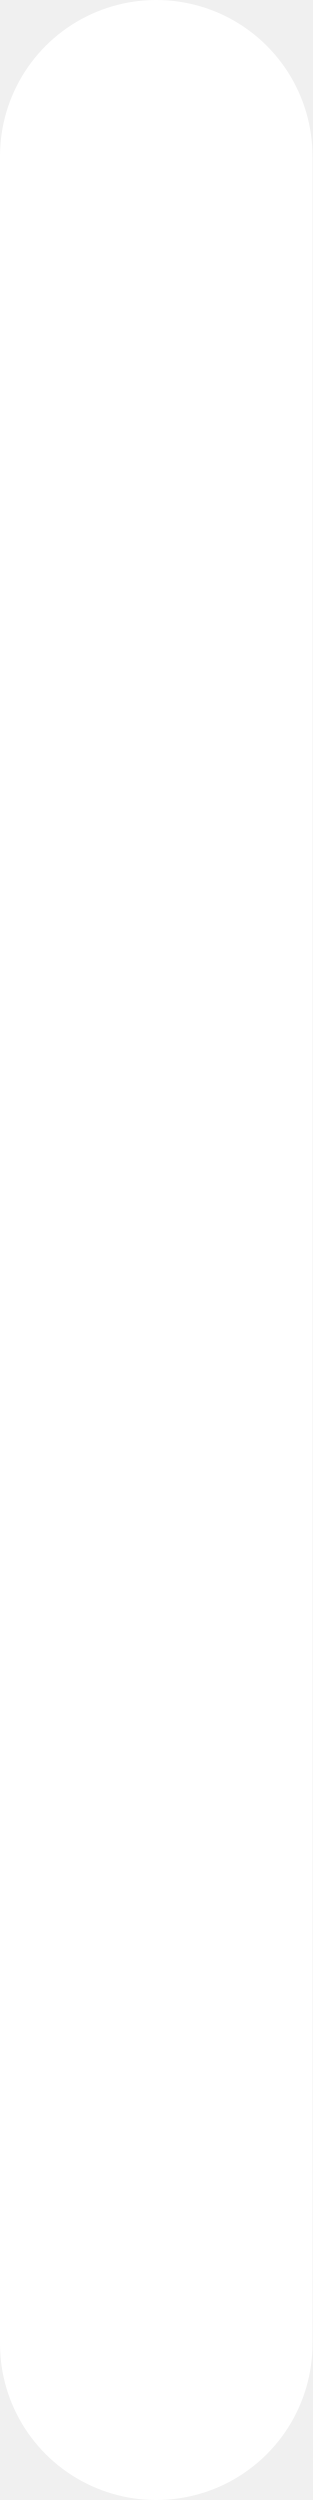
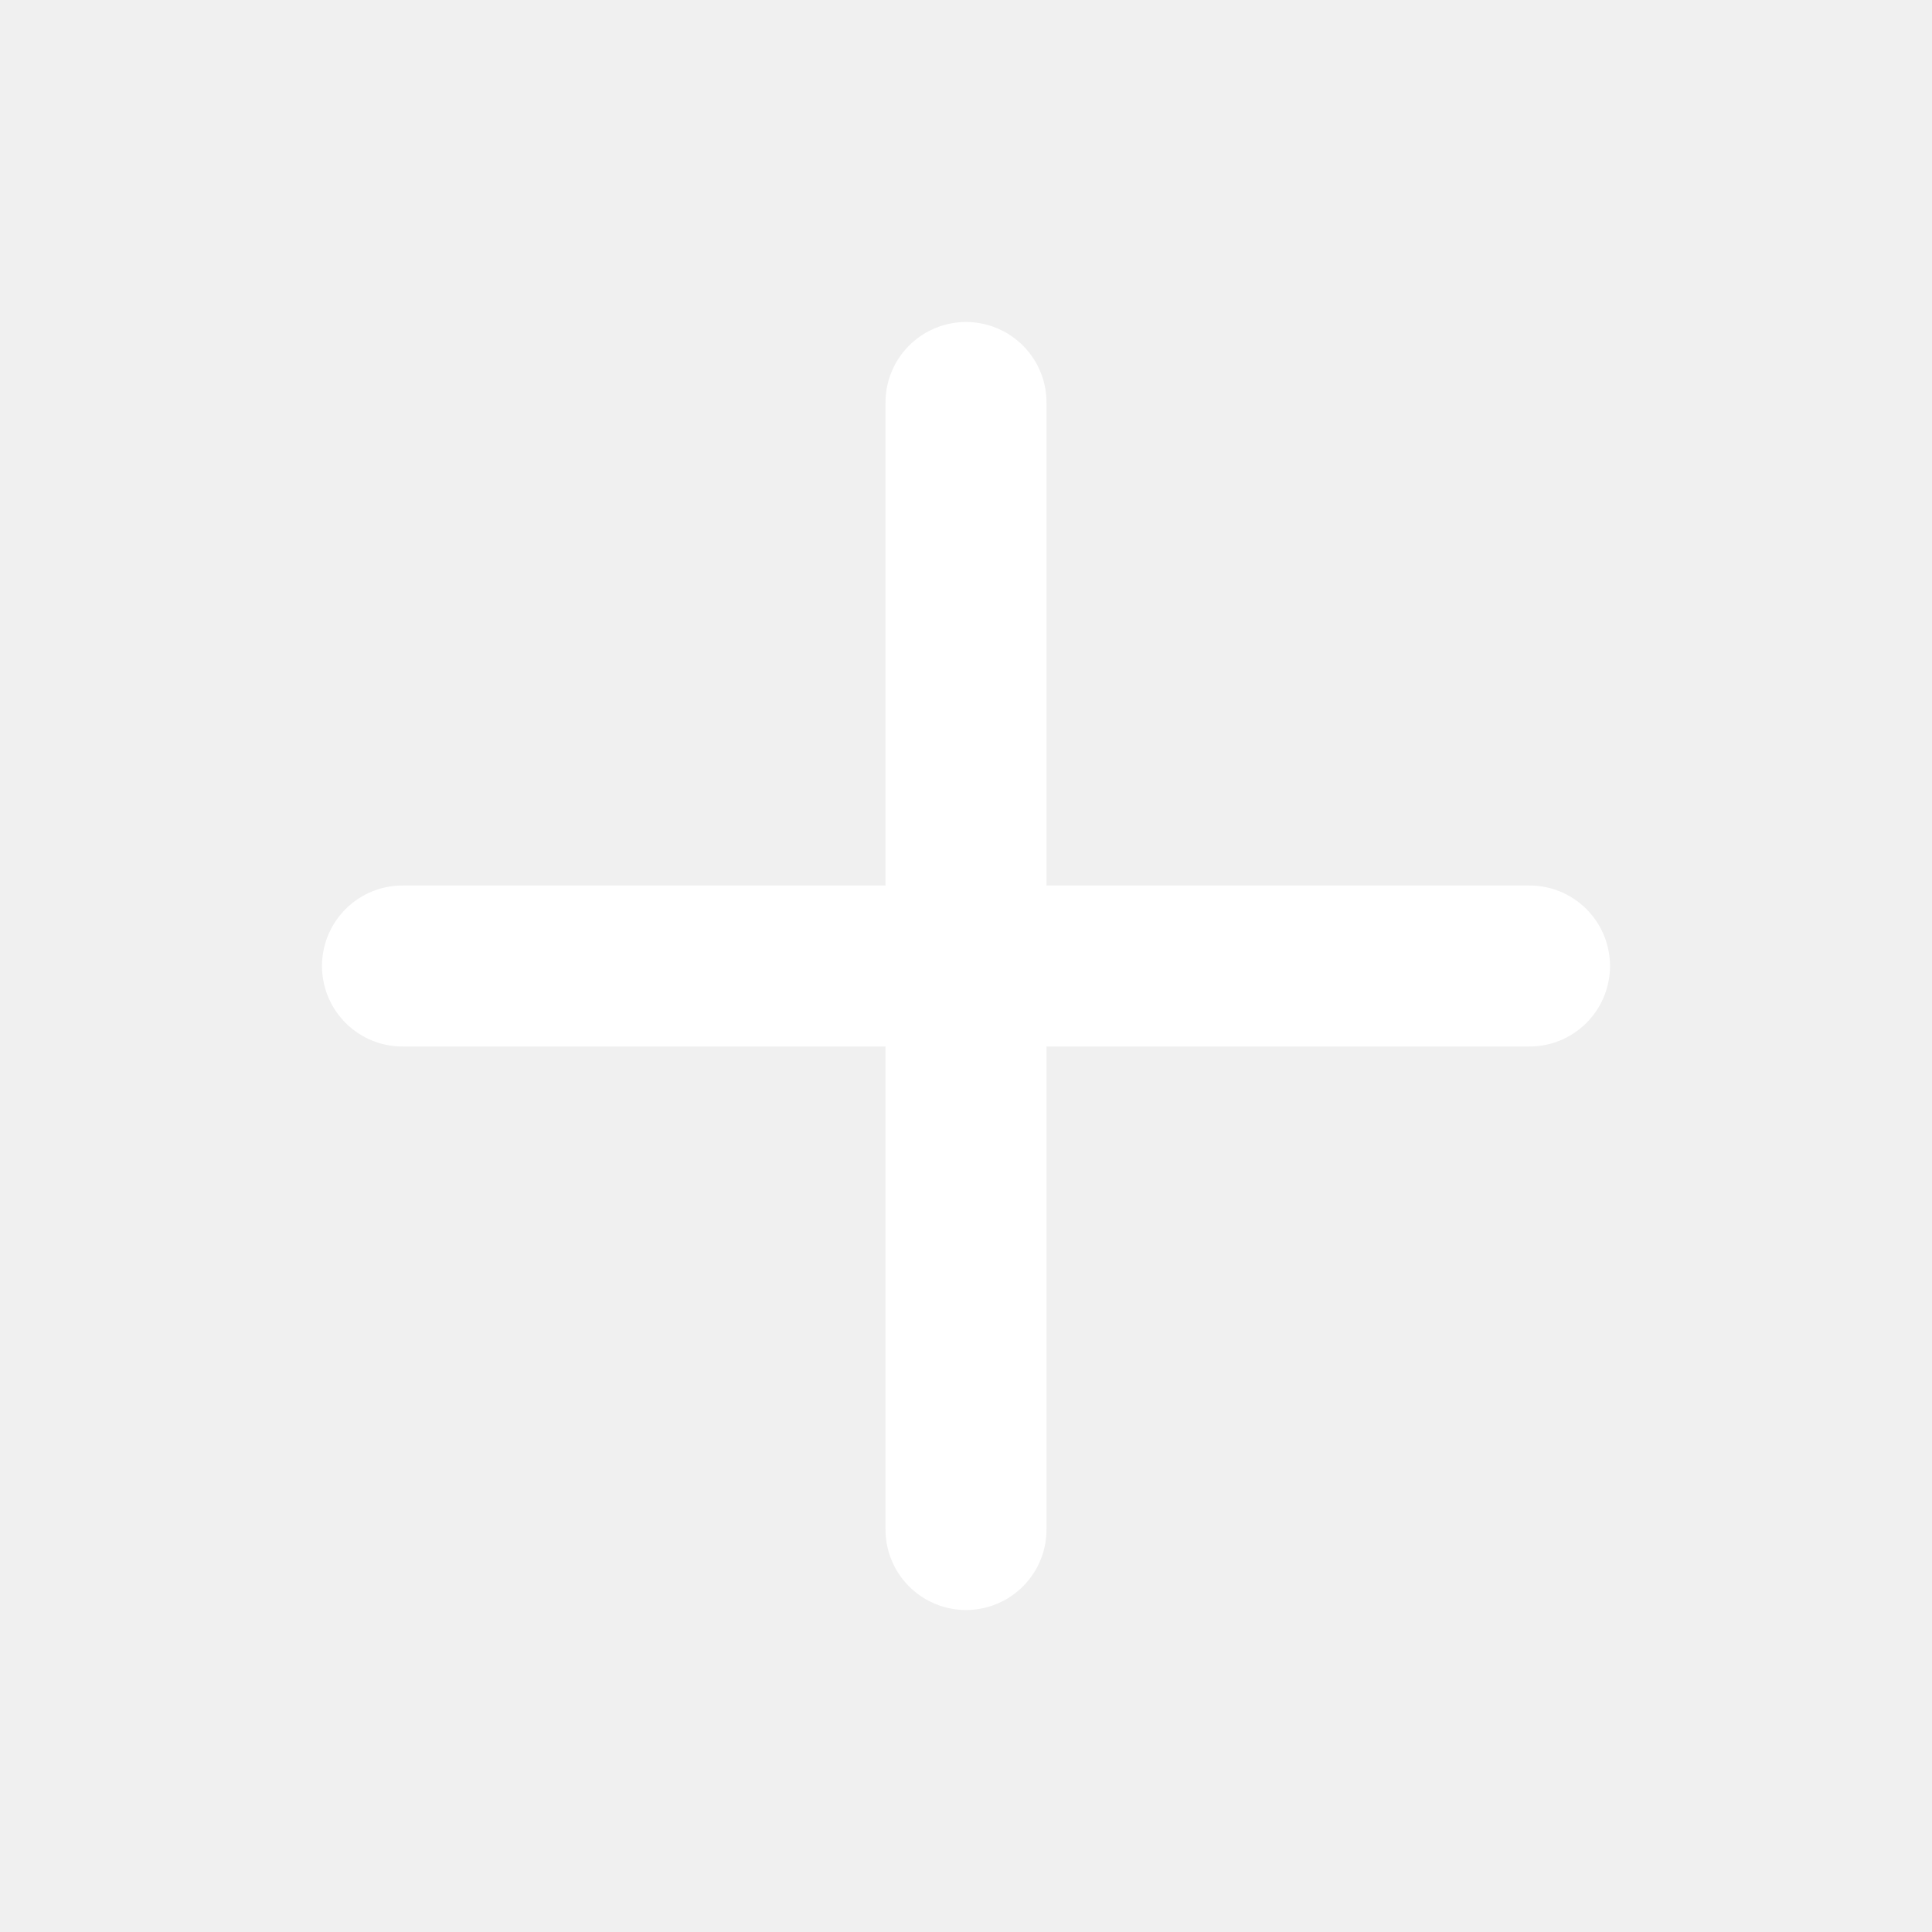
- <svg xmlns="http://www.w3.org/2000/svg" width="2" height="16" viewBox="0 0 2 16" fill="none">
-   <path d="M1 1V15" stroke="white" stroke-width="2" stroke-linecap="round" stroke-linejoin="round" />
+ <svg xmlns="http://www.w3.org/2000/svg" width="24" height="24" viewBox="0 0 24 24" fill="none">
+   <path d="M12 5V19" stroke="white" stroke-width="2" stroke-linecap="round" stroke-linejoin="round" />
+   <path d="M5 12H19" stroke="white" stroke-width="2" stroke-linecap="round" stroke-linejoin="round" />
</svg>
